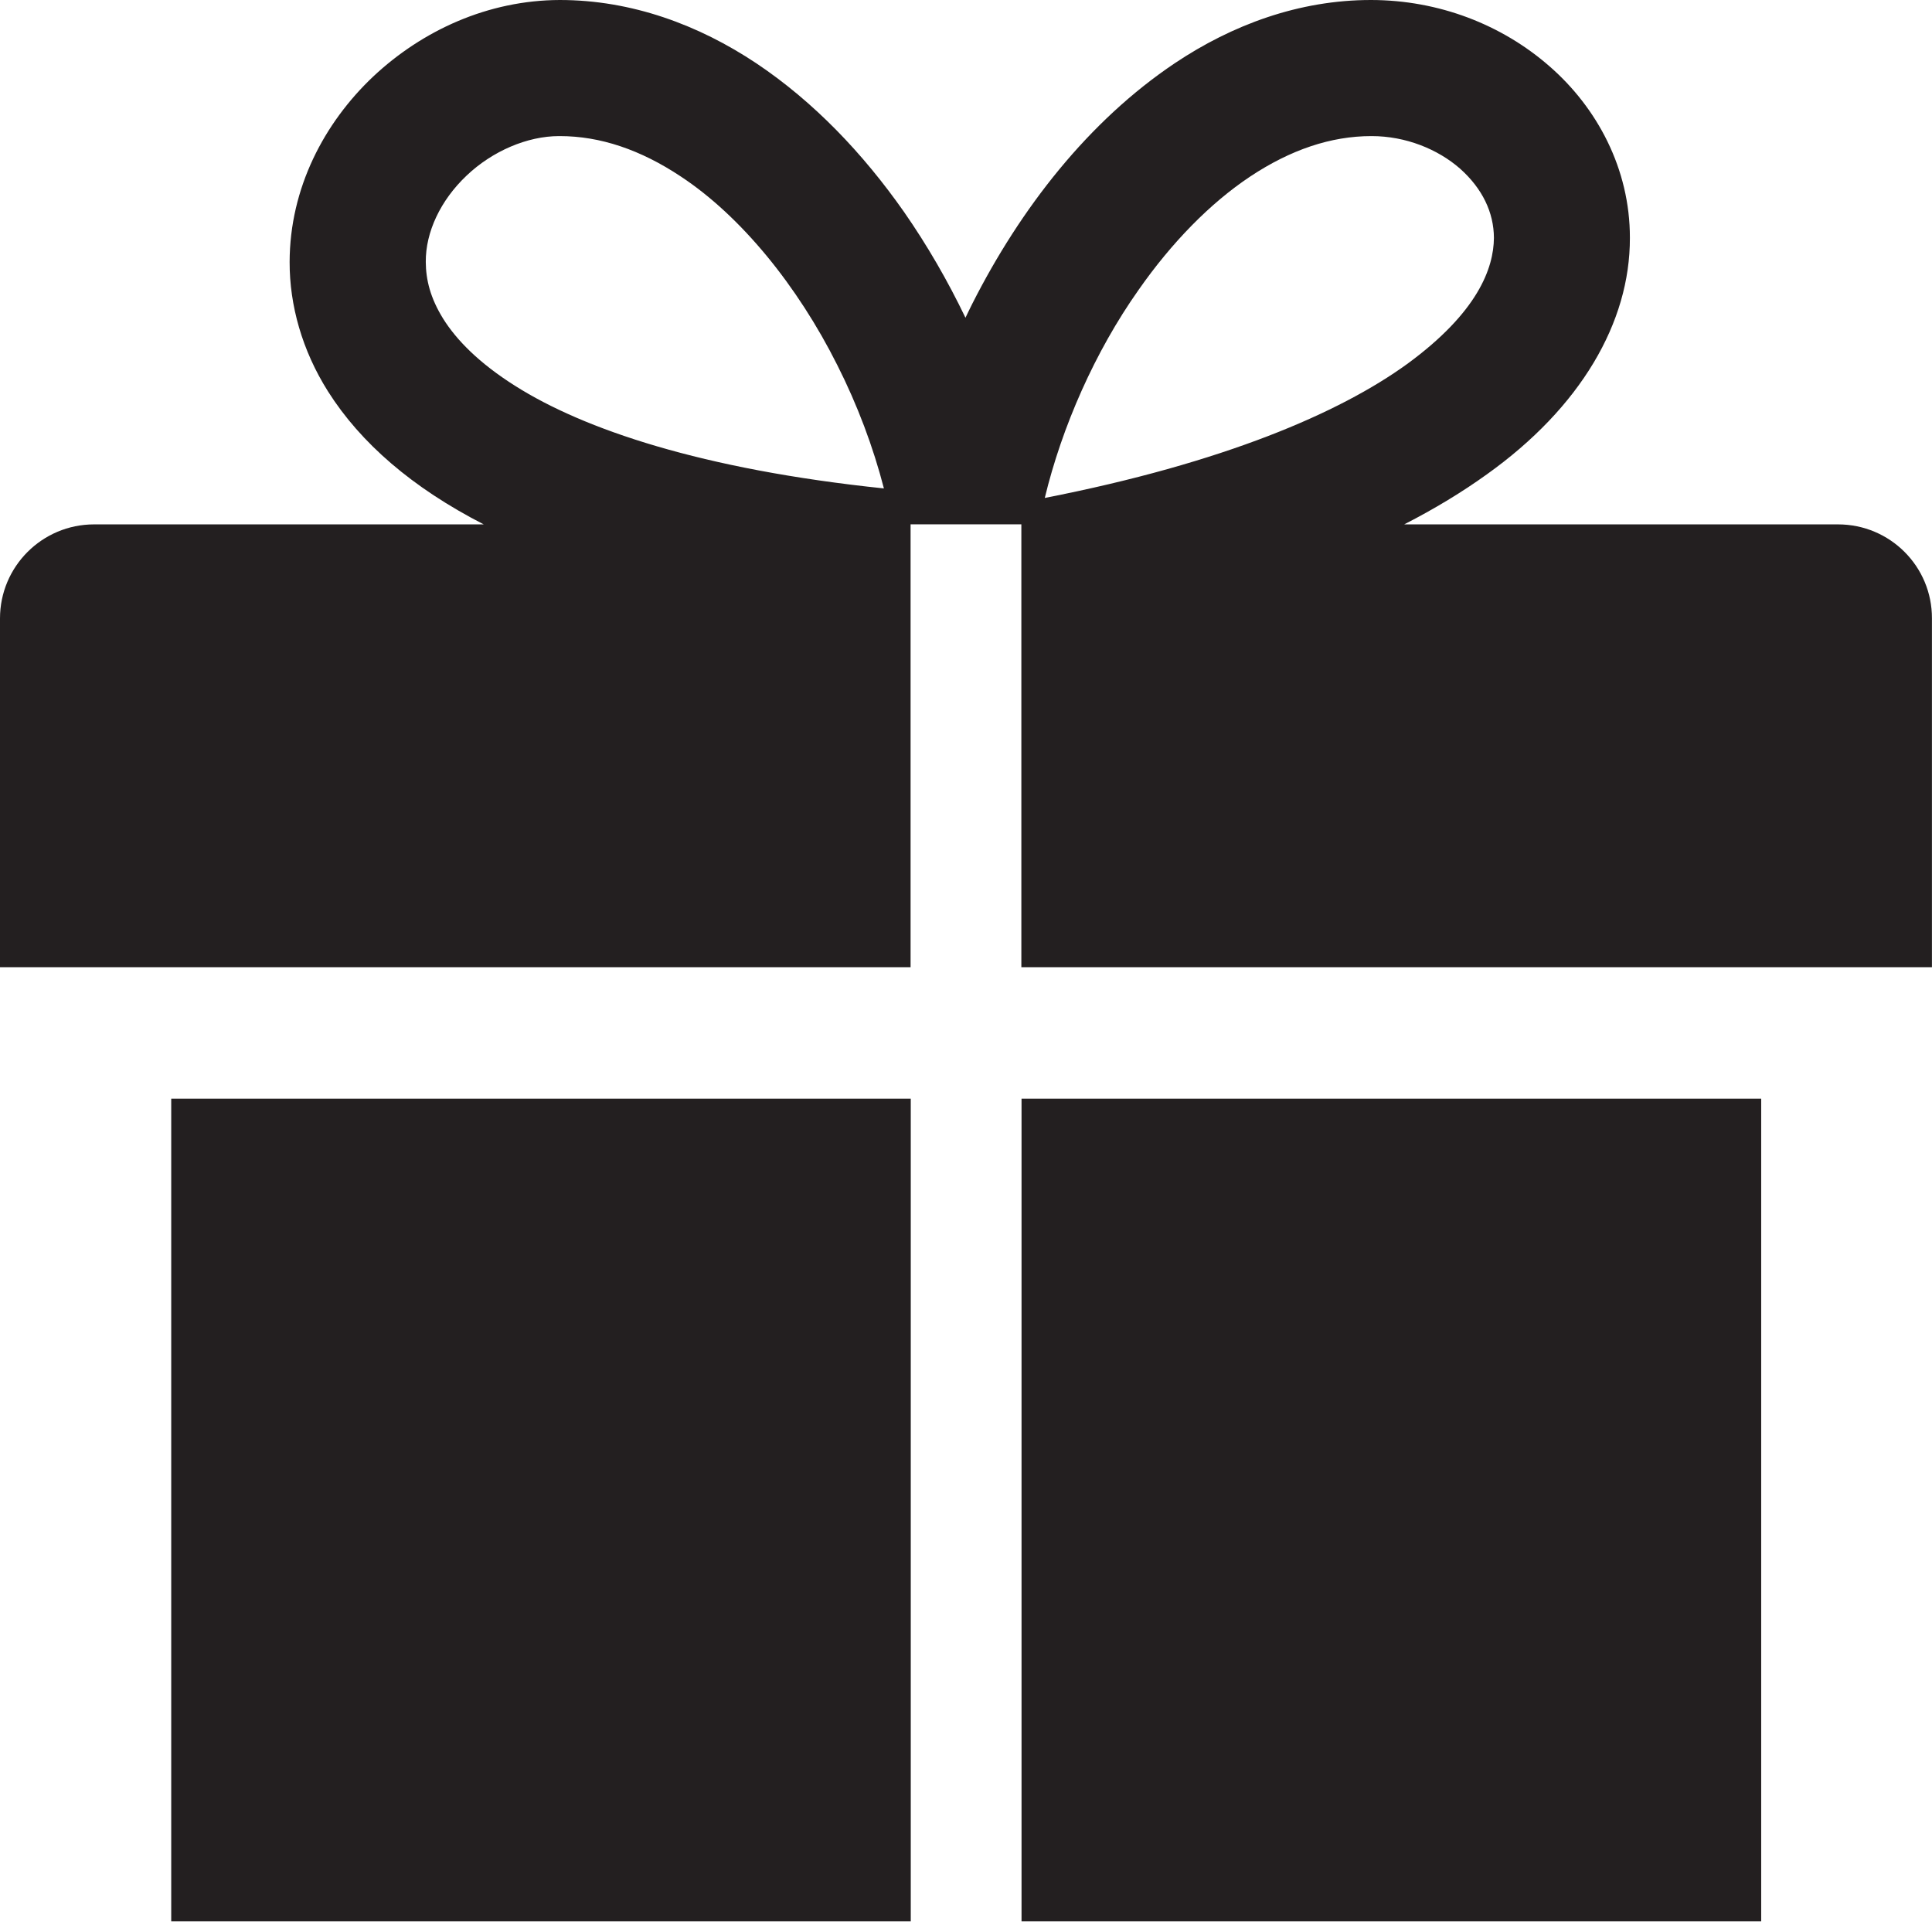
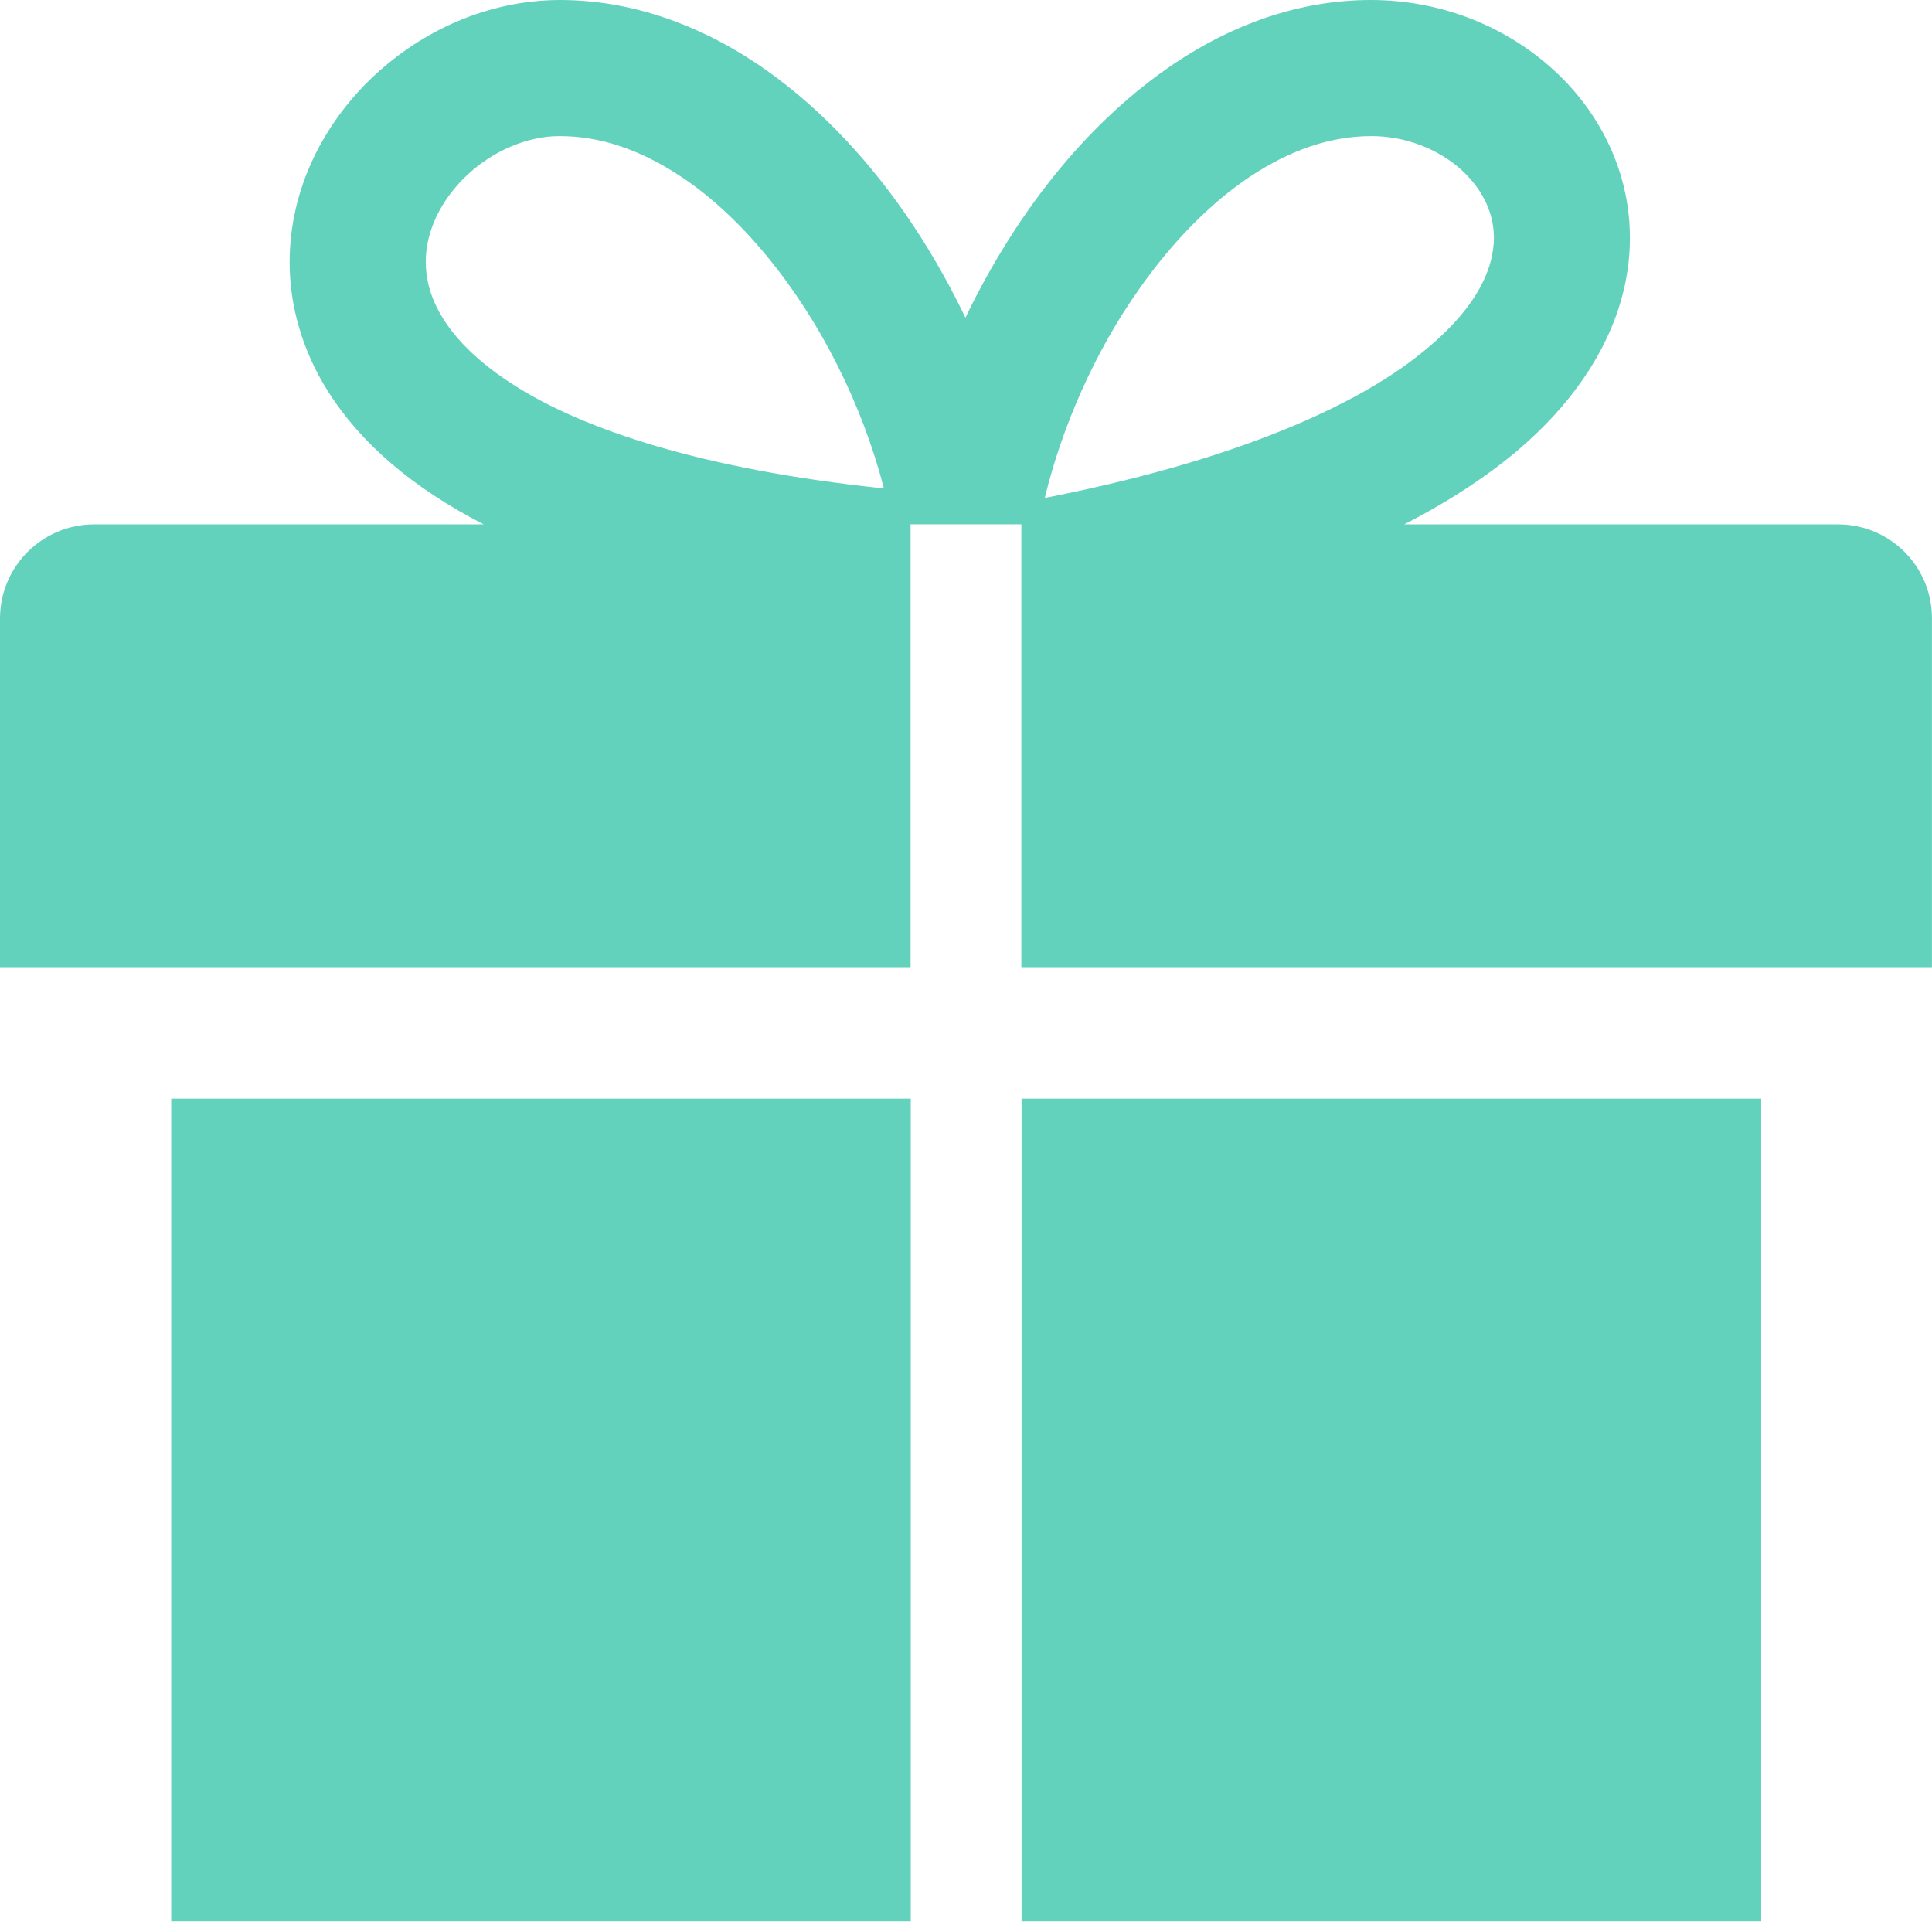
<svg xmlns="http://www.w3.org/2000/svg" version="1.1" id="Layer_1" x="0px" y="0px" width="32.666px" height="32.486px" viewBox="239.665 239.757 32.666 32.486" enable-background="new 239.665 239.757 32.666 32.486" xml:space="preserve">
-   <path fill="#231F20" d="M242.56,272.243h12.504v-13.91H242.56V272.243z M270.742,248.623h-7.335 c0.521-0.267,0.984-0.549,1.396-0.845c1.588-1.133,2.424-2.57,2.42-3.999c0.002-1.169-0.556-2.202-1.359-2.901 c-0.805-0.704-1.869-1.119-3.016-1.121c-1.22-0.001-2.352,0.421-3.32,1.069c-1.459,0.979-2.606,2.451-3.424,4.067 c-0.039,0.079-0.078,0.157-0.115,0.236c-0.299-0.623-0.647-1.226-1.041-1.792c-0.691-0.985-1.523-1.86-2.497-2.511 c-0.97-0.646-2.103-1.069-3.322-1.069c-1.213,0.004-2.323,0.514-3.155,1.295c-0.828,0.783-1.41,1.885-1.412,3.135 c-0.002,0.73,0.211,1.494,0.649,2.188c0.552,0.872,1.424,1.628,2.633,2.248h-6.588c-0.878,0-1.591,0.712-1.591,1.59v5.897h15.396 v-7.488h1.873v7.488h15.396v-5.897C272.333,249.334,271.621,248.623,270.742,248.623 M248.38,246.284 c-0.622-0.391-1-0.785-1.22-1.135c-0.22-0.354-0.294-0.662-0.296-0.963c-0.004-0.504,0.248-1.042,0.691-1.461 c0.437-0.415,1.028-0.667,1.562-0.667h0.013c0.685,0,1.366,0.231,2.046,0.683c1.018,0.671,1.975,1.85,2.645,3.187 c0.342,0.676,0.609,1.39,0.789,2.087C251.528,247.694,249.532,247.013,248.38,246.284 M258.917,244.657 c0.557-0.797,1.21-1.466,1.887-1.916c0.68-0.451,1.362-0.683,2.047-0.683h0.006c0.574,0,1.117,0.22,1.494,0.55 c0.377,0.336,0.571,0.739,0.573,1.171c-0.004,0.512-0.272,1.259-1.467,2.132c-1.138,0.825-3.101,1.673-6.127,2.265 C257.62,246.974,258.177,245.704,258.917,244.657 M256.937,272.243h12.506v-13.91h-12.506V272.243z" />
+   <path fill="#63d2bd" d="M242.56,272.243h12.504v-13.91H242.56V272.243z M270.742,248.623h-7.335 c0.521-0.267,0.984-0.549,1.396-0.845c1.588-1.133,2.424-2.57,2.42-3.999c0.002-1.169-0.556-2.202-1.359-2.901 c-0.805-0.704-1.869-1.119-3.016-1.121c-1.22-0.001-2.352,0.421-3.32,1.069c-1.459,0.979-2.606,2.451-3.424,4.067 c-0.039,0.079-0.078,0.157-0.115,0.236c-0.299-0.623-0.647-1.226-1.041-1.792c-0.691-0.985-1.523-1.86-2.497-2.511 c-0.97-0.646-2.103-1.069-3.322-1.069c-1.213,0.004-2.323,0.514-3.155,1.295c-0.828,0.783-1.41,1.885-1.412,3.135 c-0.002,0.73,0.211,1.494,0.649,2.188c0.552,0.872,1.424,1.628,2.633,2.248h-6.588c-0.878,0-1.591,0.712-1.591,1.59v5.897h15.396 v-7.488h1.873v7.488h15.396v-5.897C272.333,249.334,271.621,248.623,270.742,248.623 M248.38,246.284 c-0.622-0.391-1-0.785-1.22-1.135c-0.22-0.354-0.294-0.662-0.296-0.963c-0.004-0.504,0.248-1.042,0.691-1.461 c0.437-0.415,1.028-0.667,1.562-0.667h0.013c0.685,0,1.366,0.231,2.046,0.683c1.018,0.671,1.975,1.85,2.645,3.187 c0.342,0.676,0.609,1.39,0.789,2.087C251.528,247.694,249.532,247.013,248.38,246.284 M258.917,244.657 c0.557-0.797,1.21-1.466,1.887-1.916c0.68-0.451,1.362-0.683,2.047-0.683h0.006c0.574,0,1.117,0.22,1.494,0.55 c0.377,0.336,0.571,0.739,0.573,1.171c-0.004,0.512-0.272,1.259-1.467,2.132c-1.138,0.825-3.101,1.673-6.127,2.265 C257.62,246.974,258.177,245.704,258.917,244.657 M256.937,272.243h12.506v-13.91h-12.506V272.243z" />
</svg>
